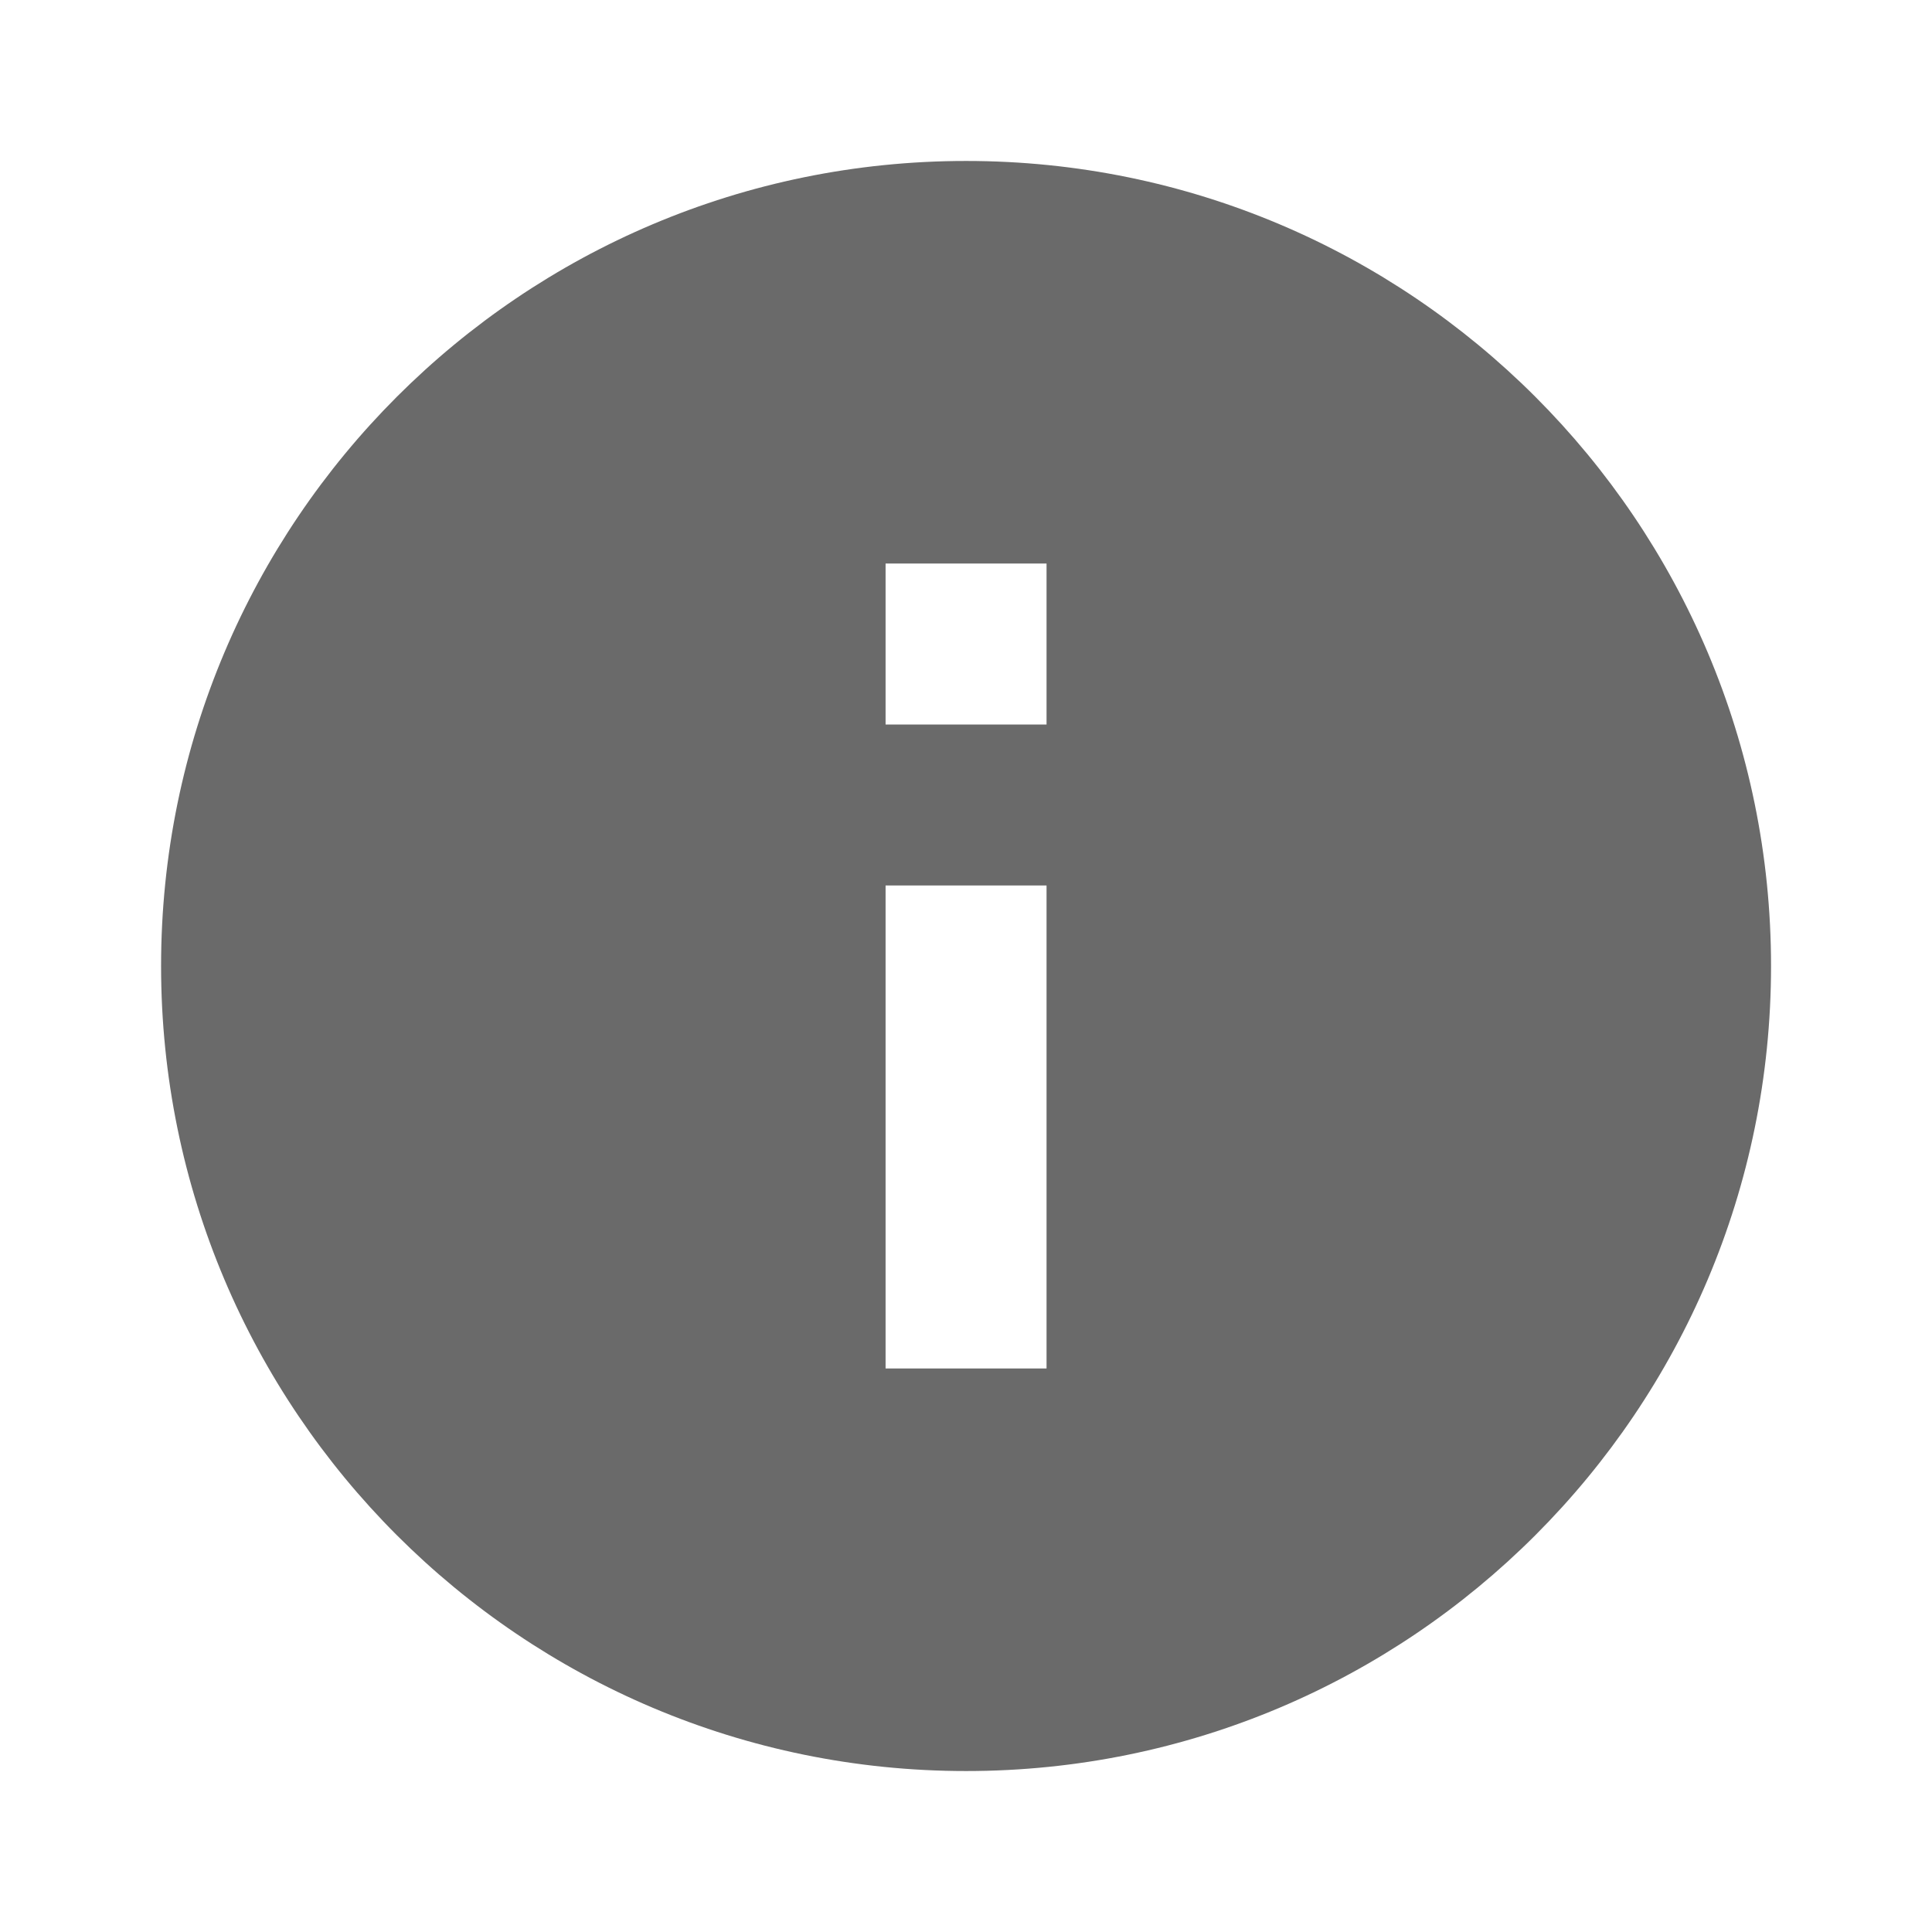
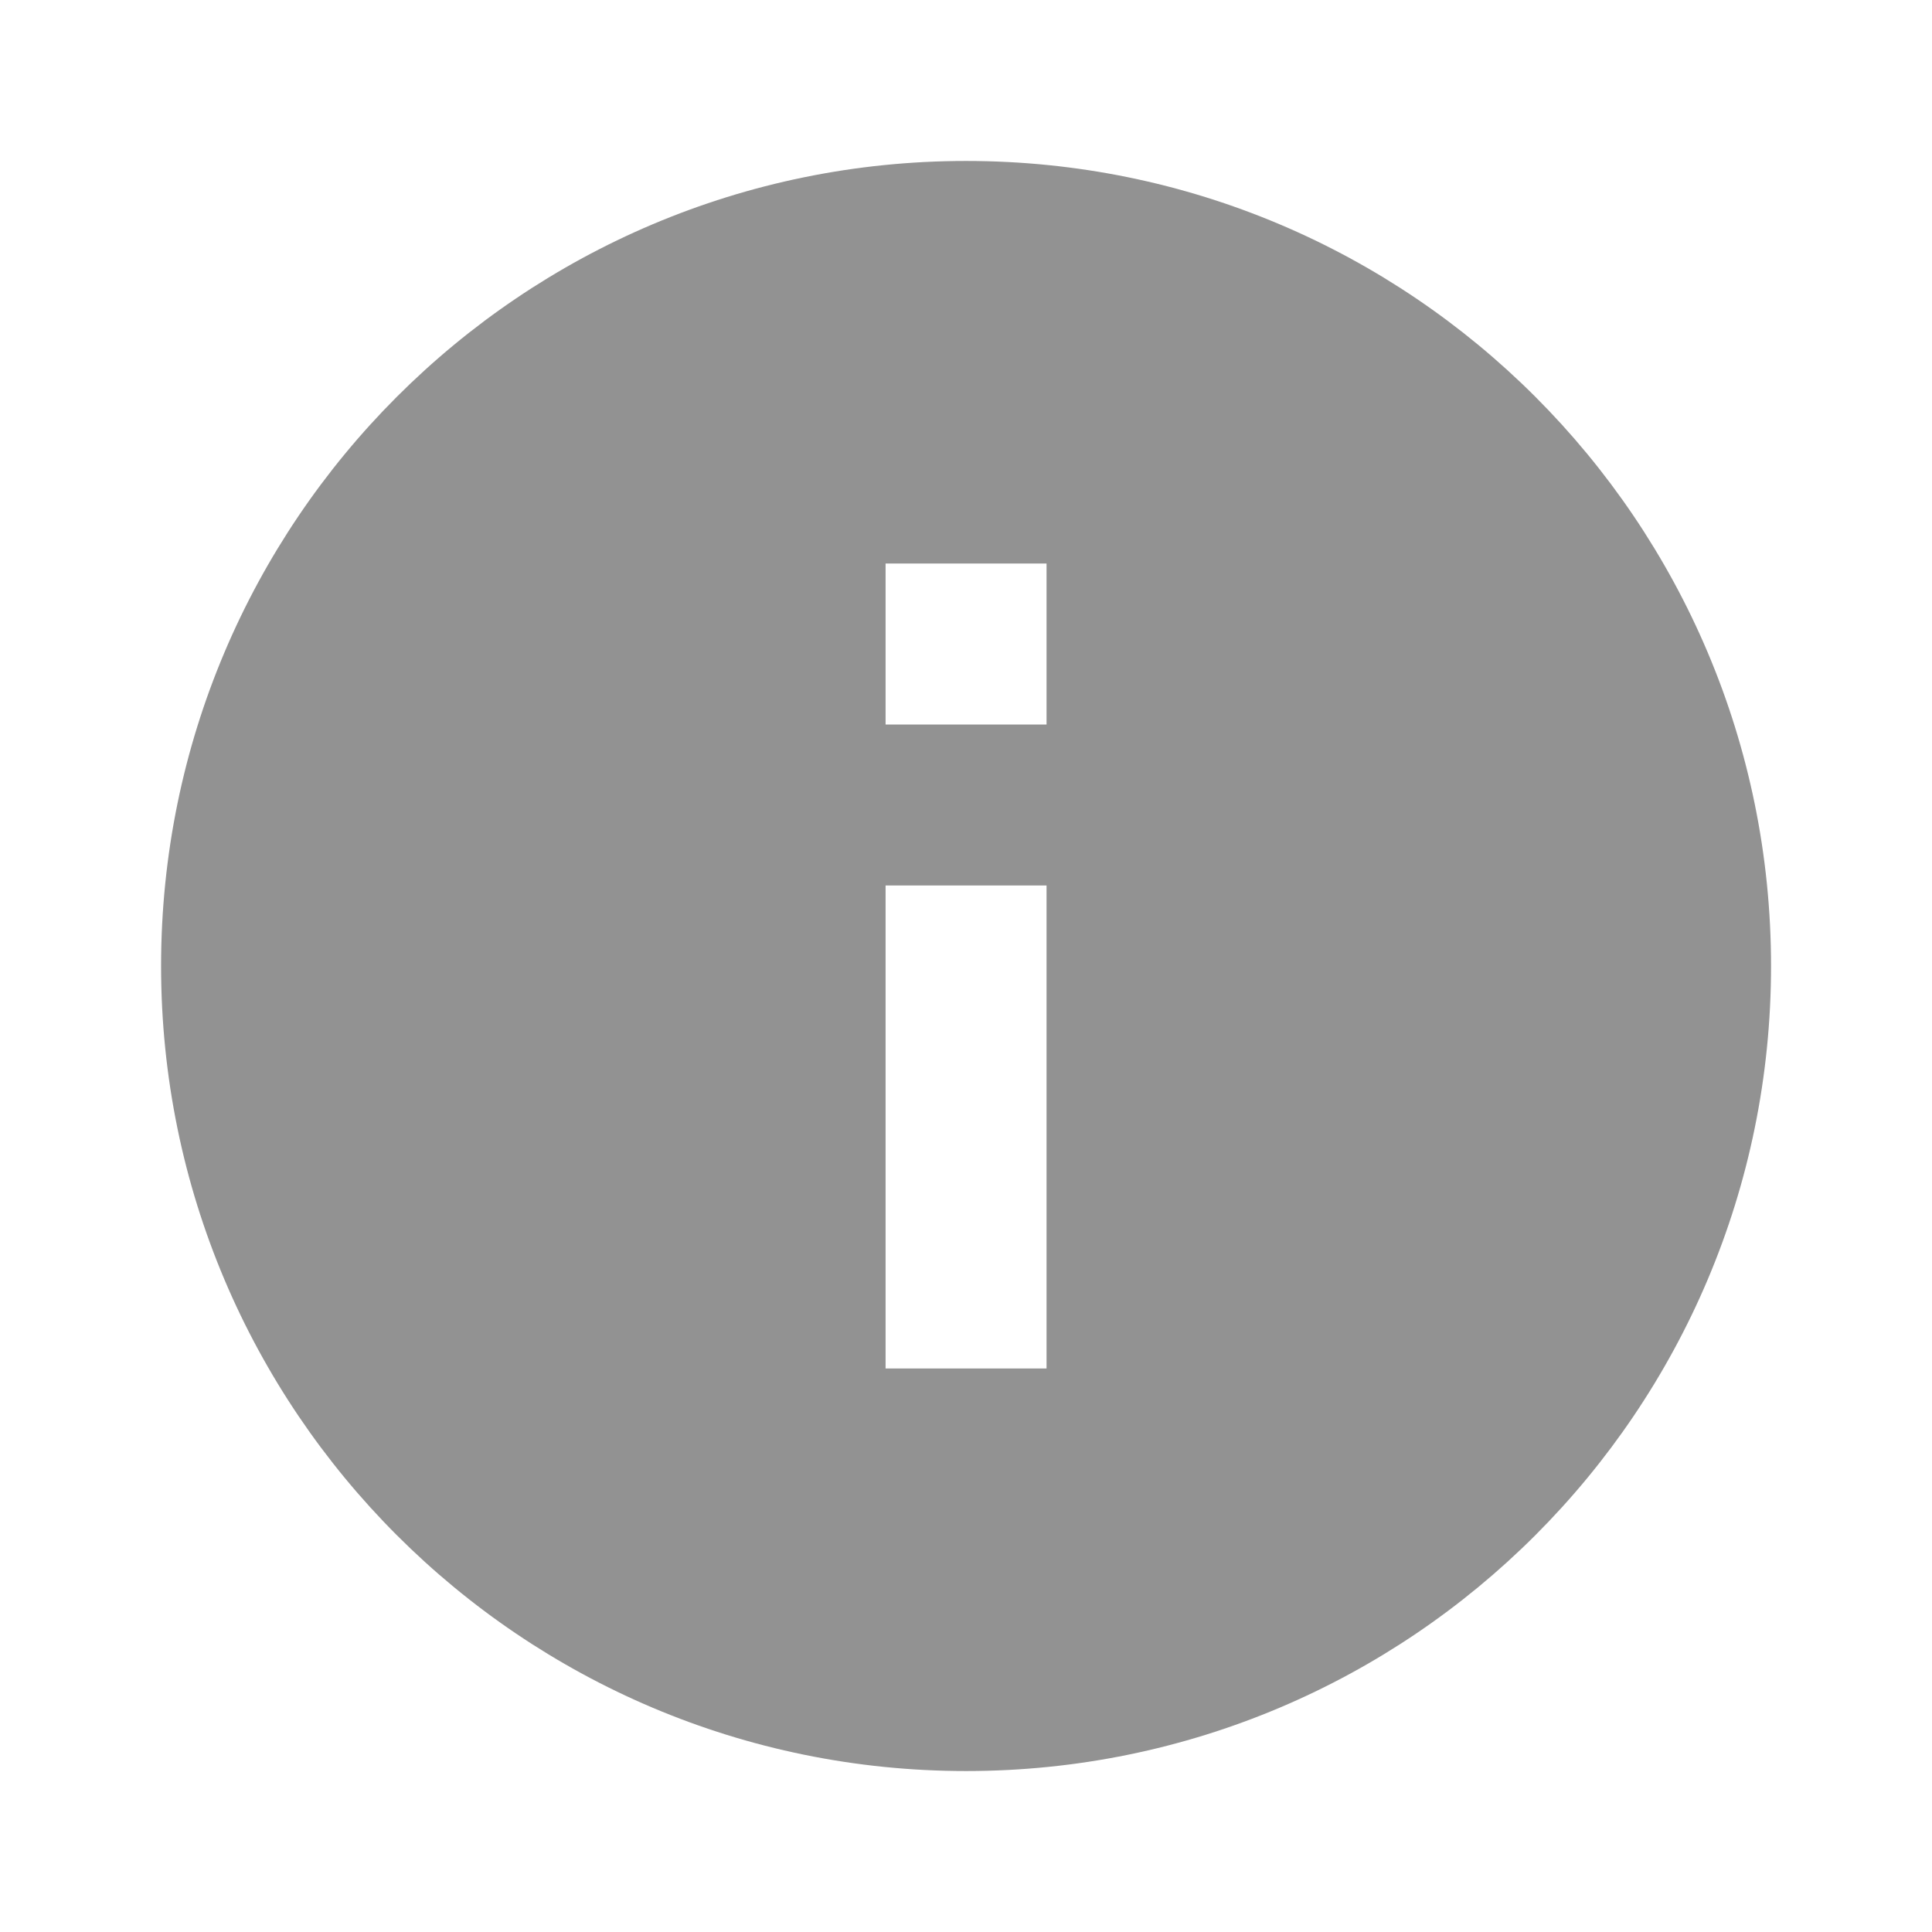
<svg xmlns="http://www.w3.org/2000/svg" preserveAspectRatio="none" overflow="visible" style="display: block;" width="16" height="16" viewBox="0 0 16 16" fill="none">
  <g id="16px/Information">
-     <path id="Vector" d="M8.001 14.667C4.319 14.667 1.334 11.682 1.334 8C1.334 4.318 4.319 1.333 8.001 1.333C11.683 1.333 14.667 4.318 14.667 8C14.667 11.682 11.683 14.667 8.001 14.667ZM7.334 7.333V11.333H8.667V7.333H7.334ZM7.334 4.667V6H8.667V4.667H7.334Z" fill="#6A6A6A" />
+     <path id="Vector" d="M8.001 14.667C4.319 14.667 1.334 11.682 1.334 8C1.334 4.318 4.319 1.333 8.001 1.333C11.683 1.333 14.667 4.318 14.667 8C14.667 11.682 11.683 14.667 8.001 14.667ZM7.334 7.333V11.333H8.667V7.333H7.334ZM7.334 4.667V6H8.667V4.667H7.334Z" fill="#929292" />
  </g>
</svg>
